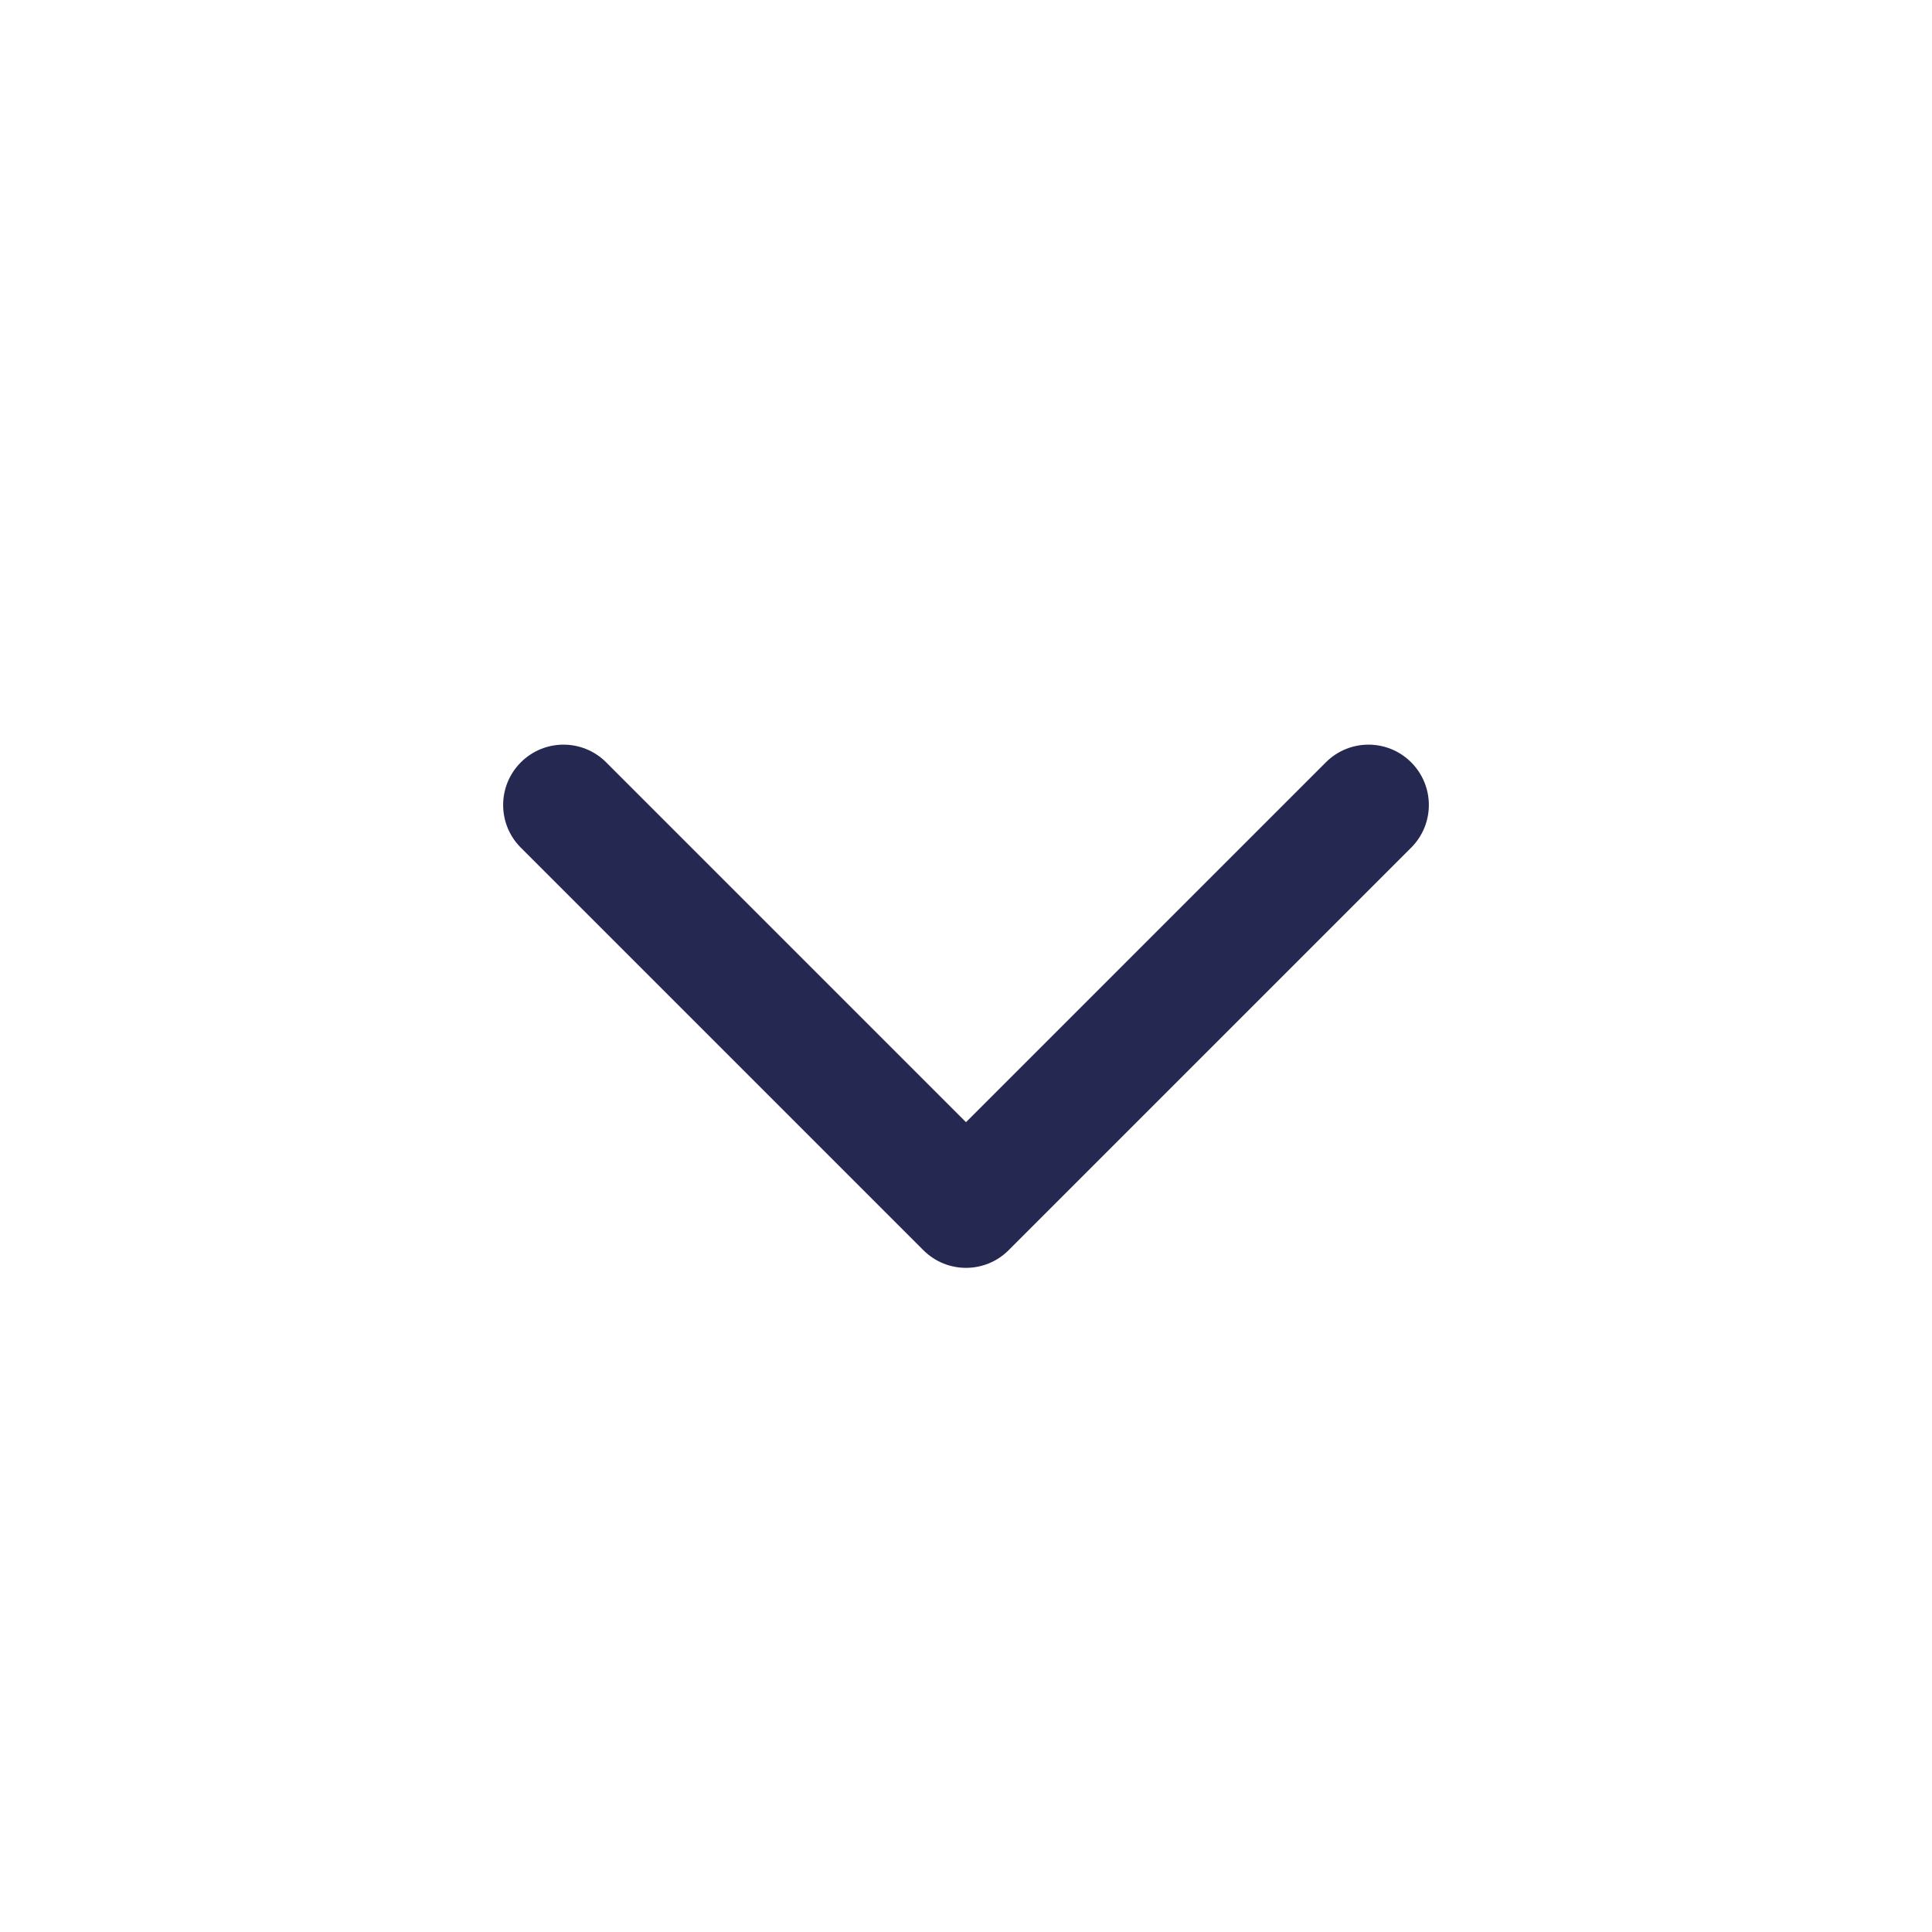
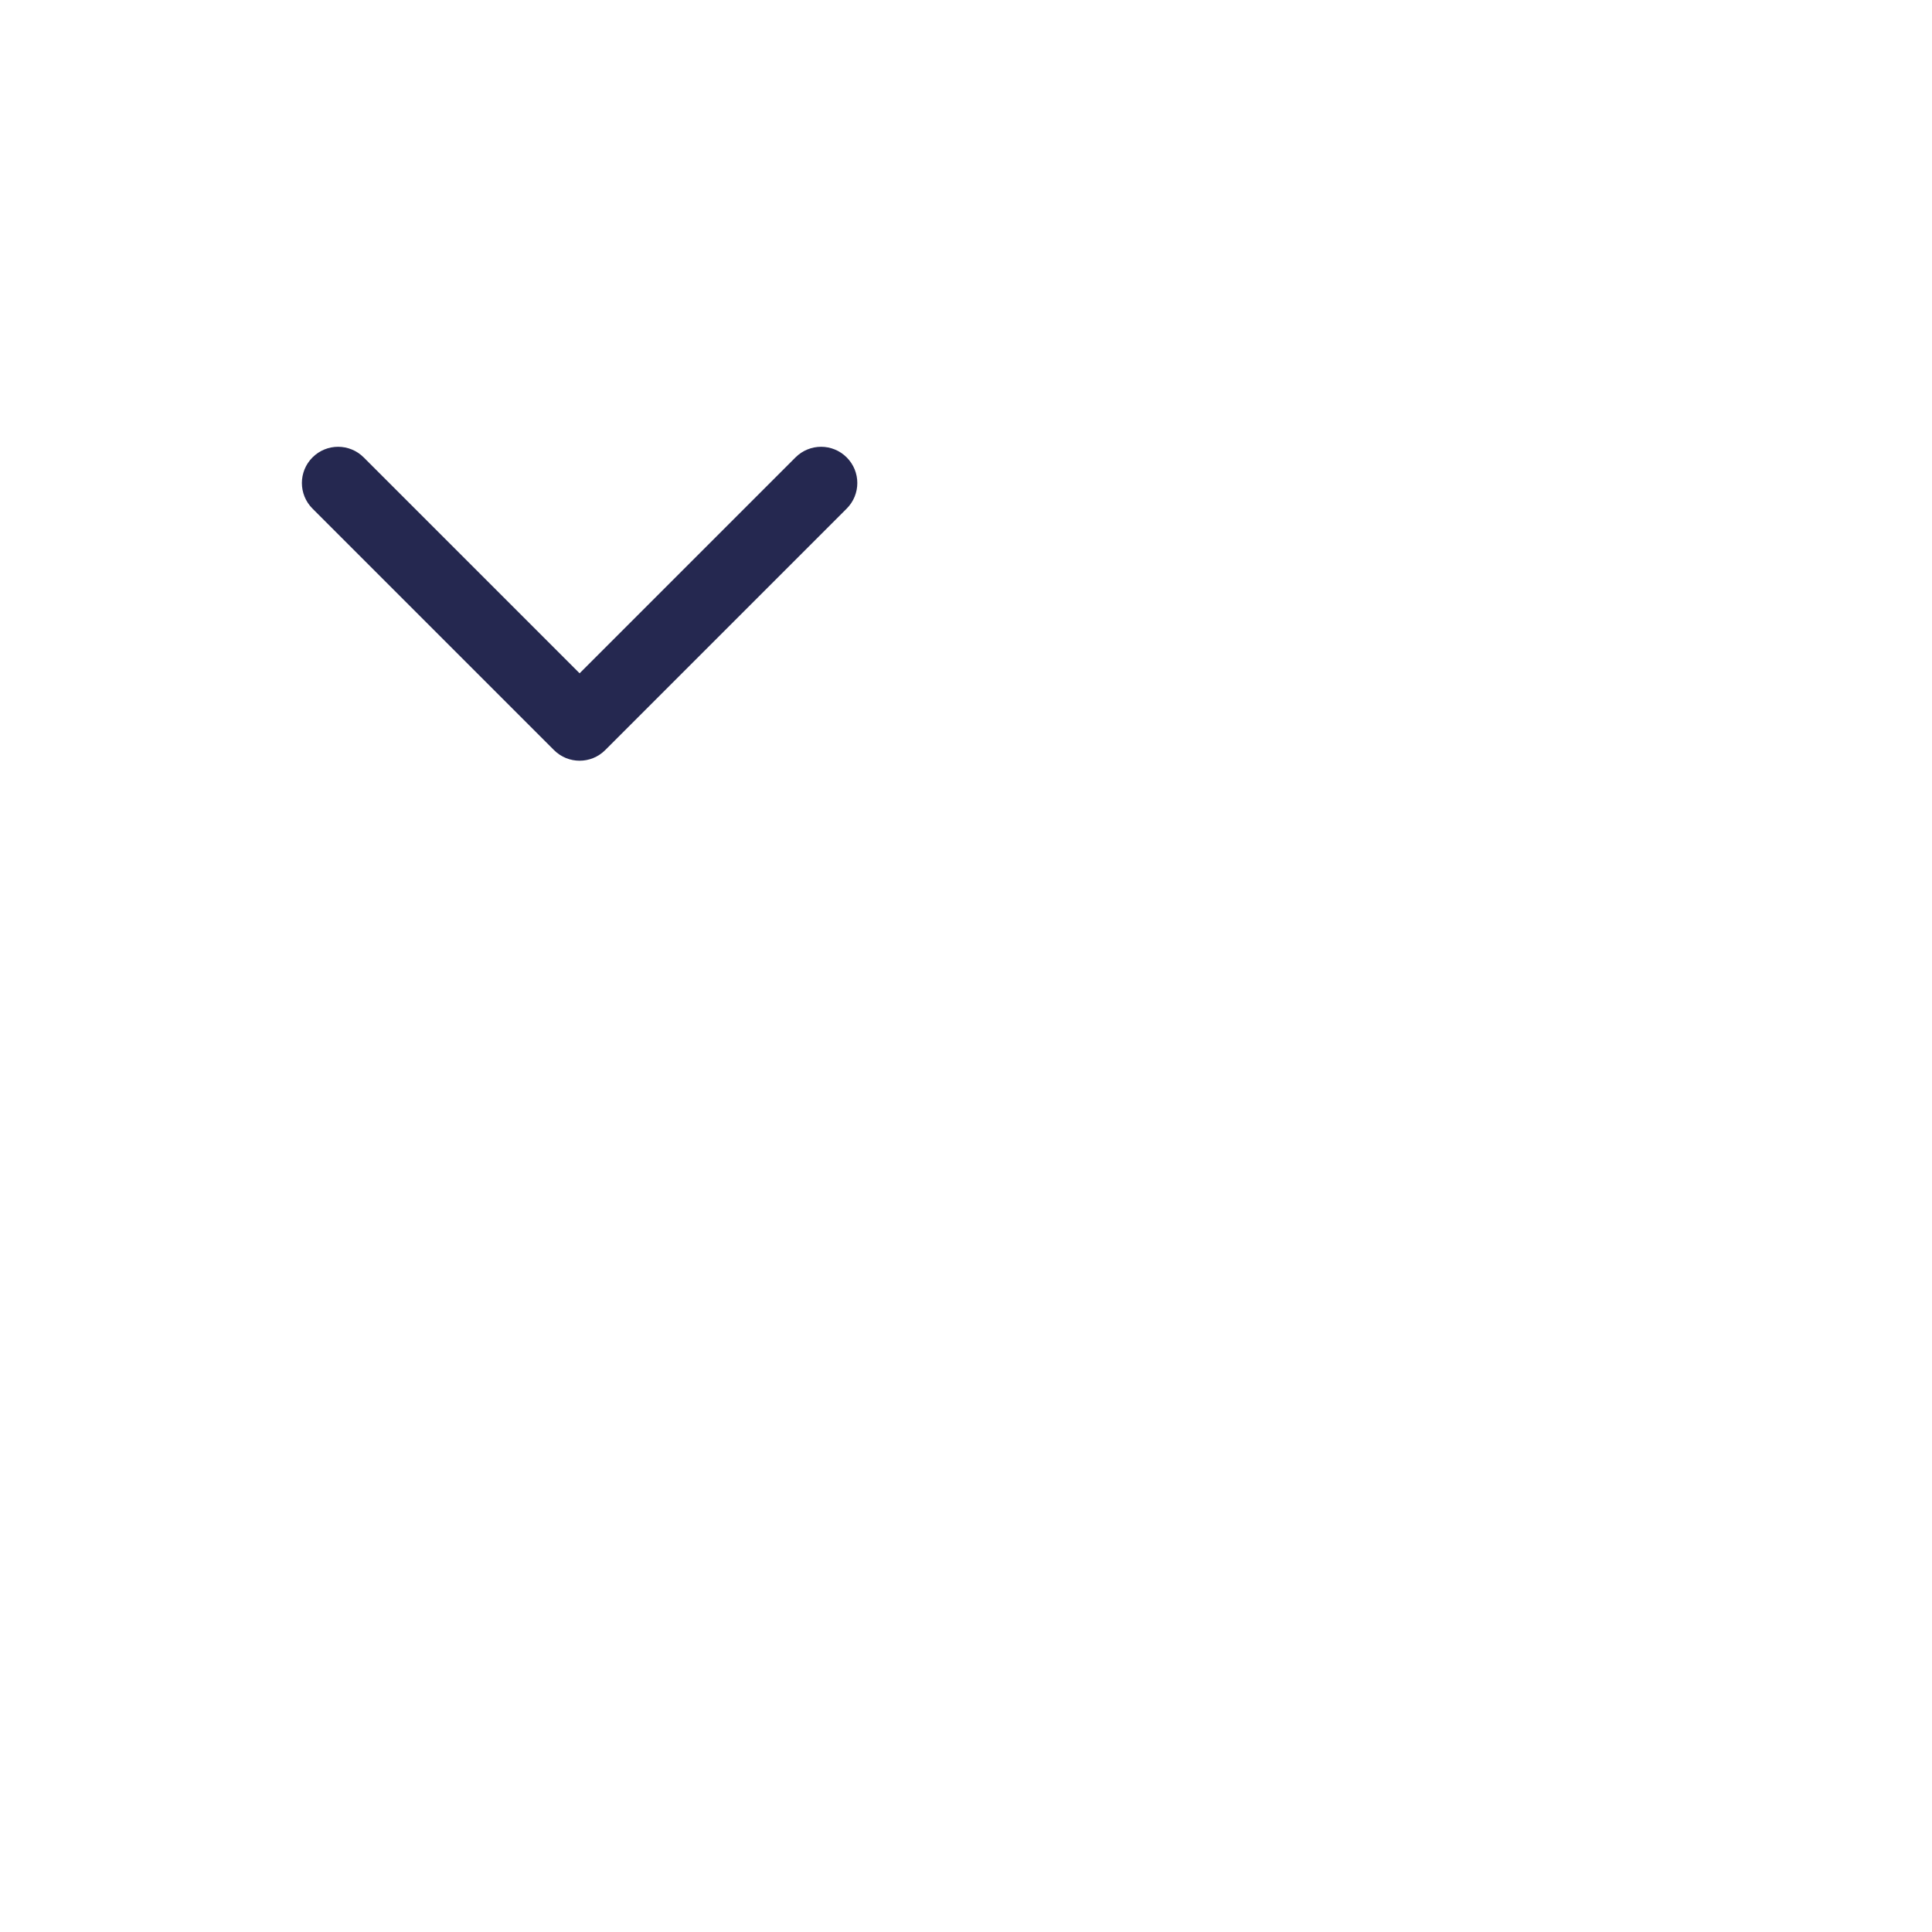
- <svg xmlns="http://www.w3.org/2000/svg" width="24" height="24" viewBox="0 0 24 24" fill="none">
+ <svg xmlns="http://www.w3.org/2000/svg" width="24" height="24" viewBox="0 0 40 40" fill="none">
  <path d="M7.53 9.47C7.237 9.177 6.763 9.177 6.47 9.47C6.177 9.763 6.177 10.237 6.47 10.53L7.53 9.47ZM12 15L11.47 15.53C11.763 15.823 12.237 15.823 12.53 15.53L12 15ZM17.53 10.53C17.823 10.237 17.823 9.763 17.53 9.47C17.237 9.177 16.763 9.177 16.47 9.47L17.53 10.53ZM6.47 10.53L11.47 15.53L12.53 14.47L7.53 9.47L6.47 10.53ZM12.53 15.53L17.53 10.53L16.47 9.47L11.47 14.47L12.53 15.53Z" fill="#252850" />
</svg>
